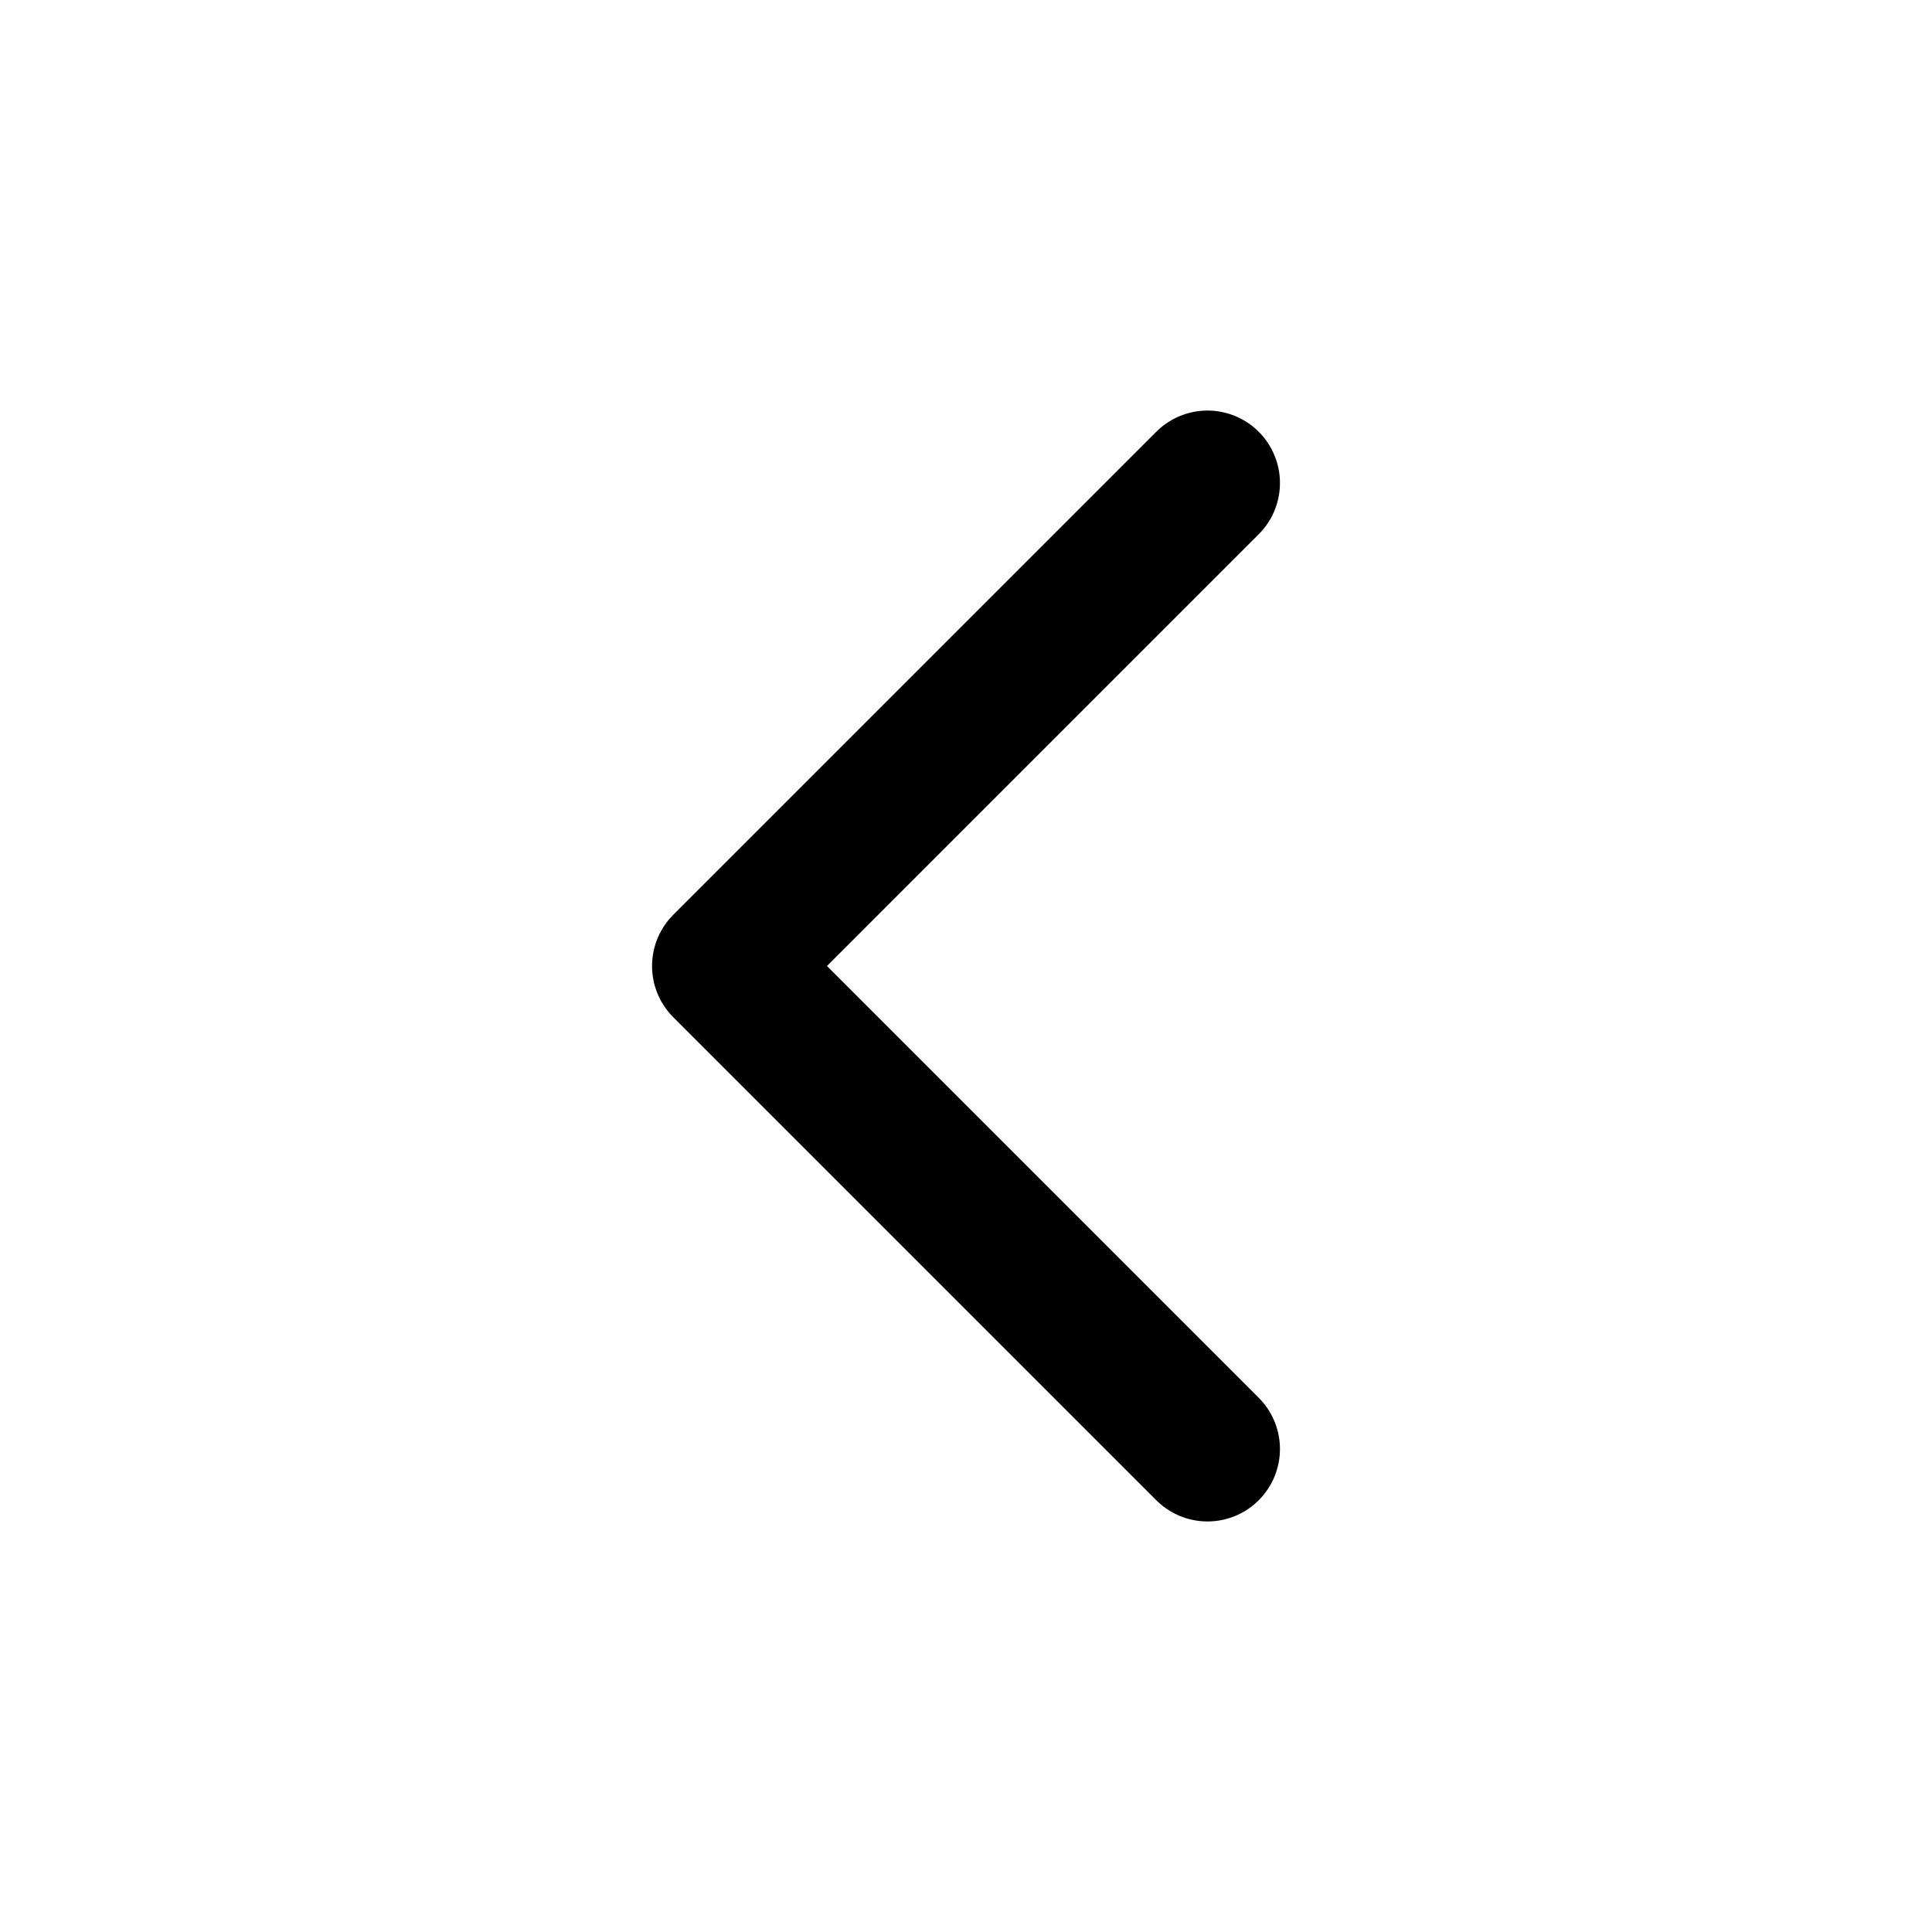
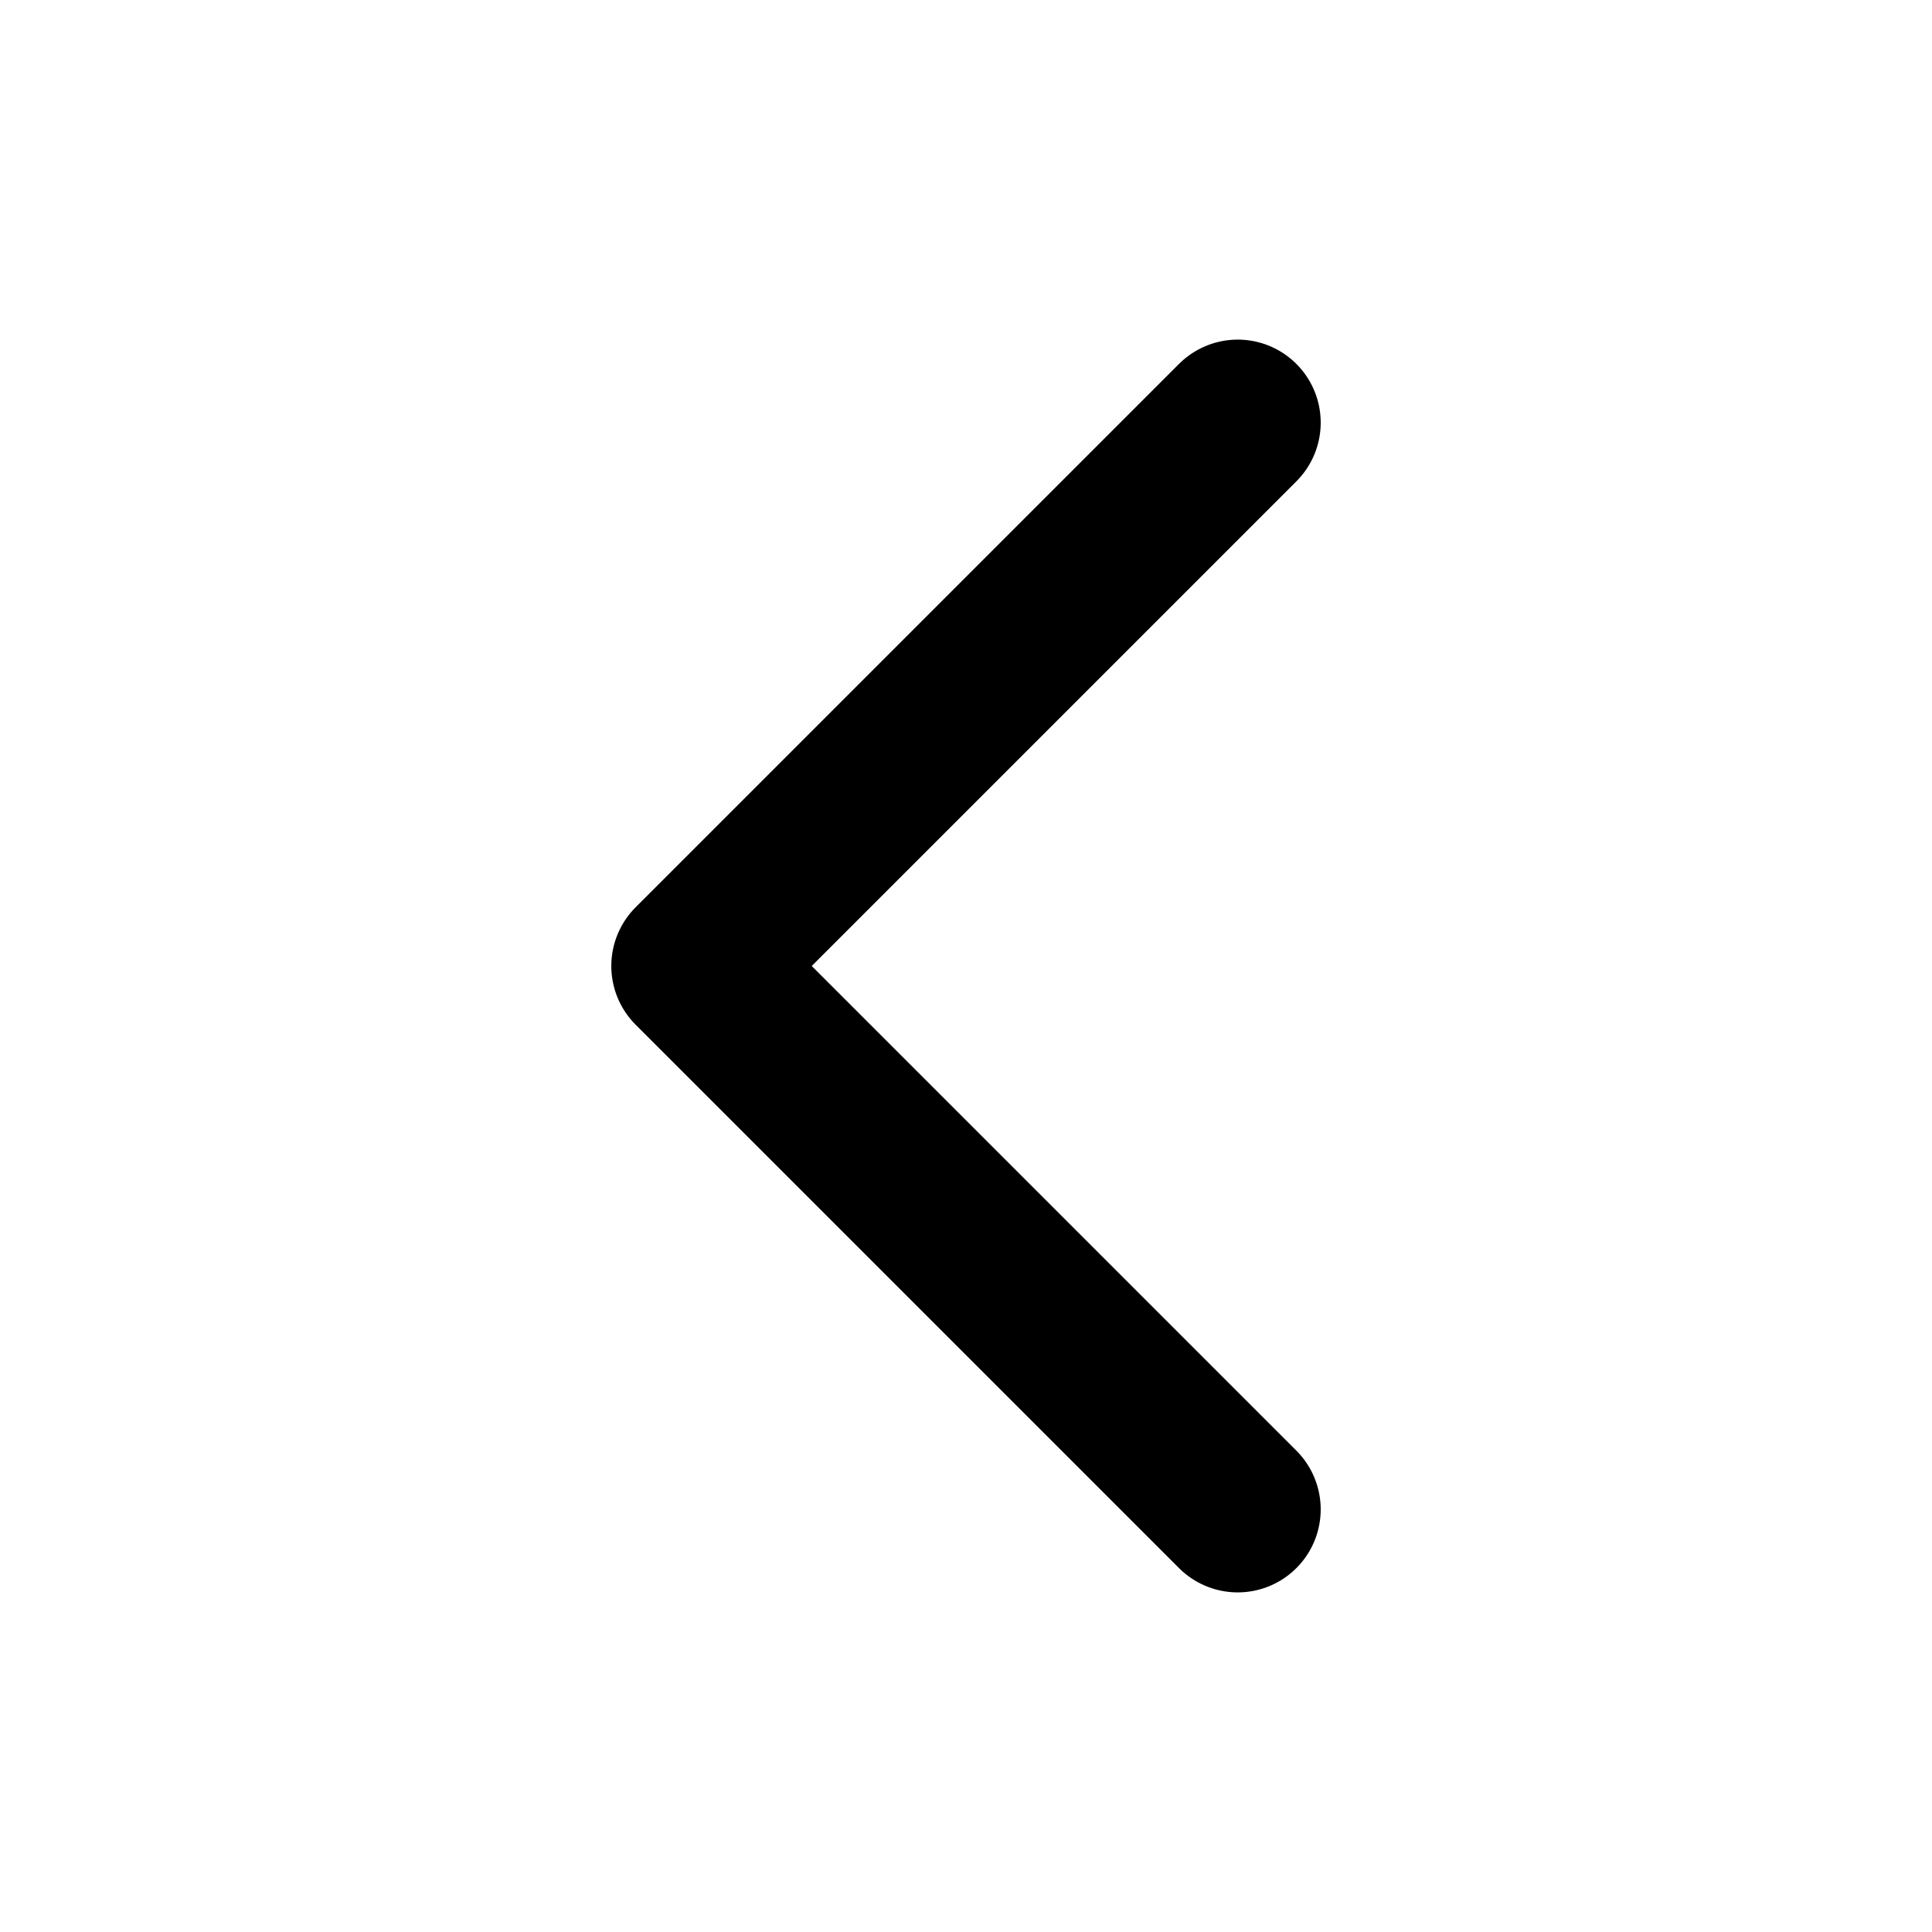
- <svg xmlns="http://www.w3.org/2000/svg" width="24" height="24" viewBox="0 0 24 24" fill="none">
-   <path d="M15 18L9 12L15 6" stroke="currentColor" stroke-width="1.8" stroke-linecap="round" stroke-linejoin="round" />
+ <svg xmlns="http://www.w3.org/2000/svg" viewBox="0 0 512 512">
+   <path fill="none" stroke="currentColor" stroke-linecap="round" stroke-linejoin="round" stroke-width="44" d="M328 112L184 256l144 144" />
</svg>
